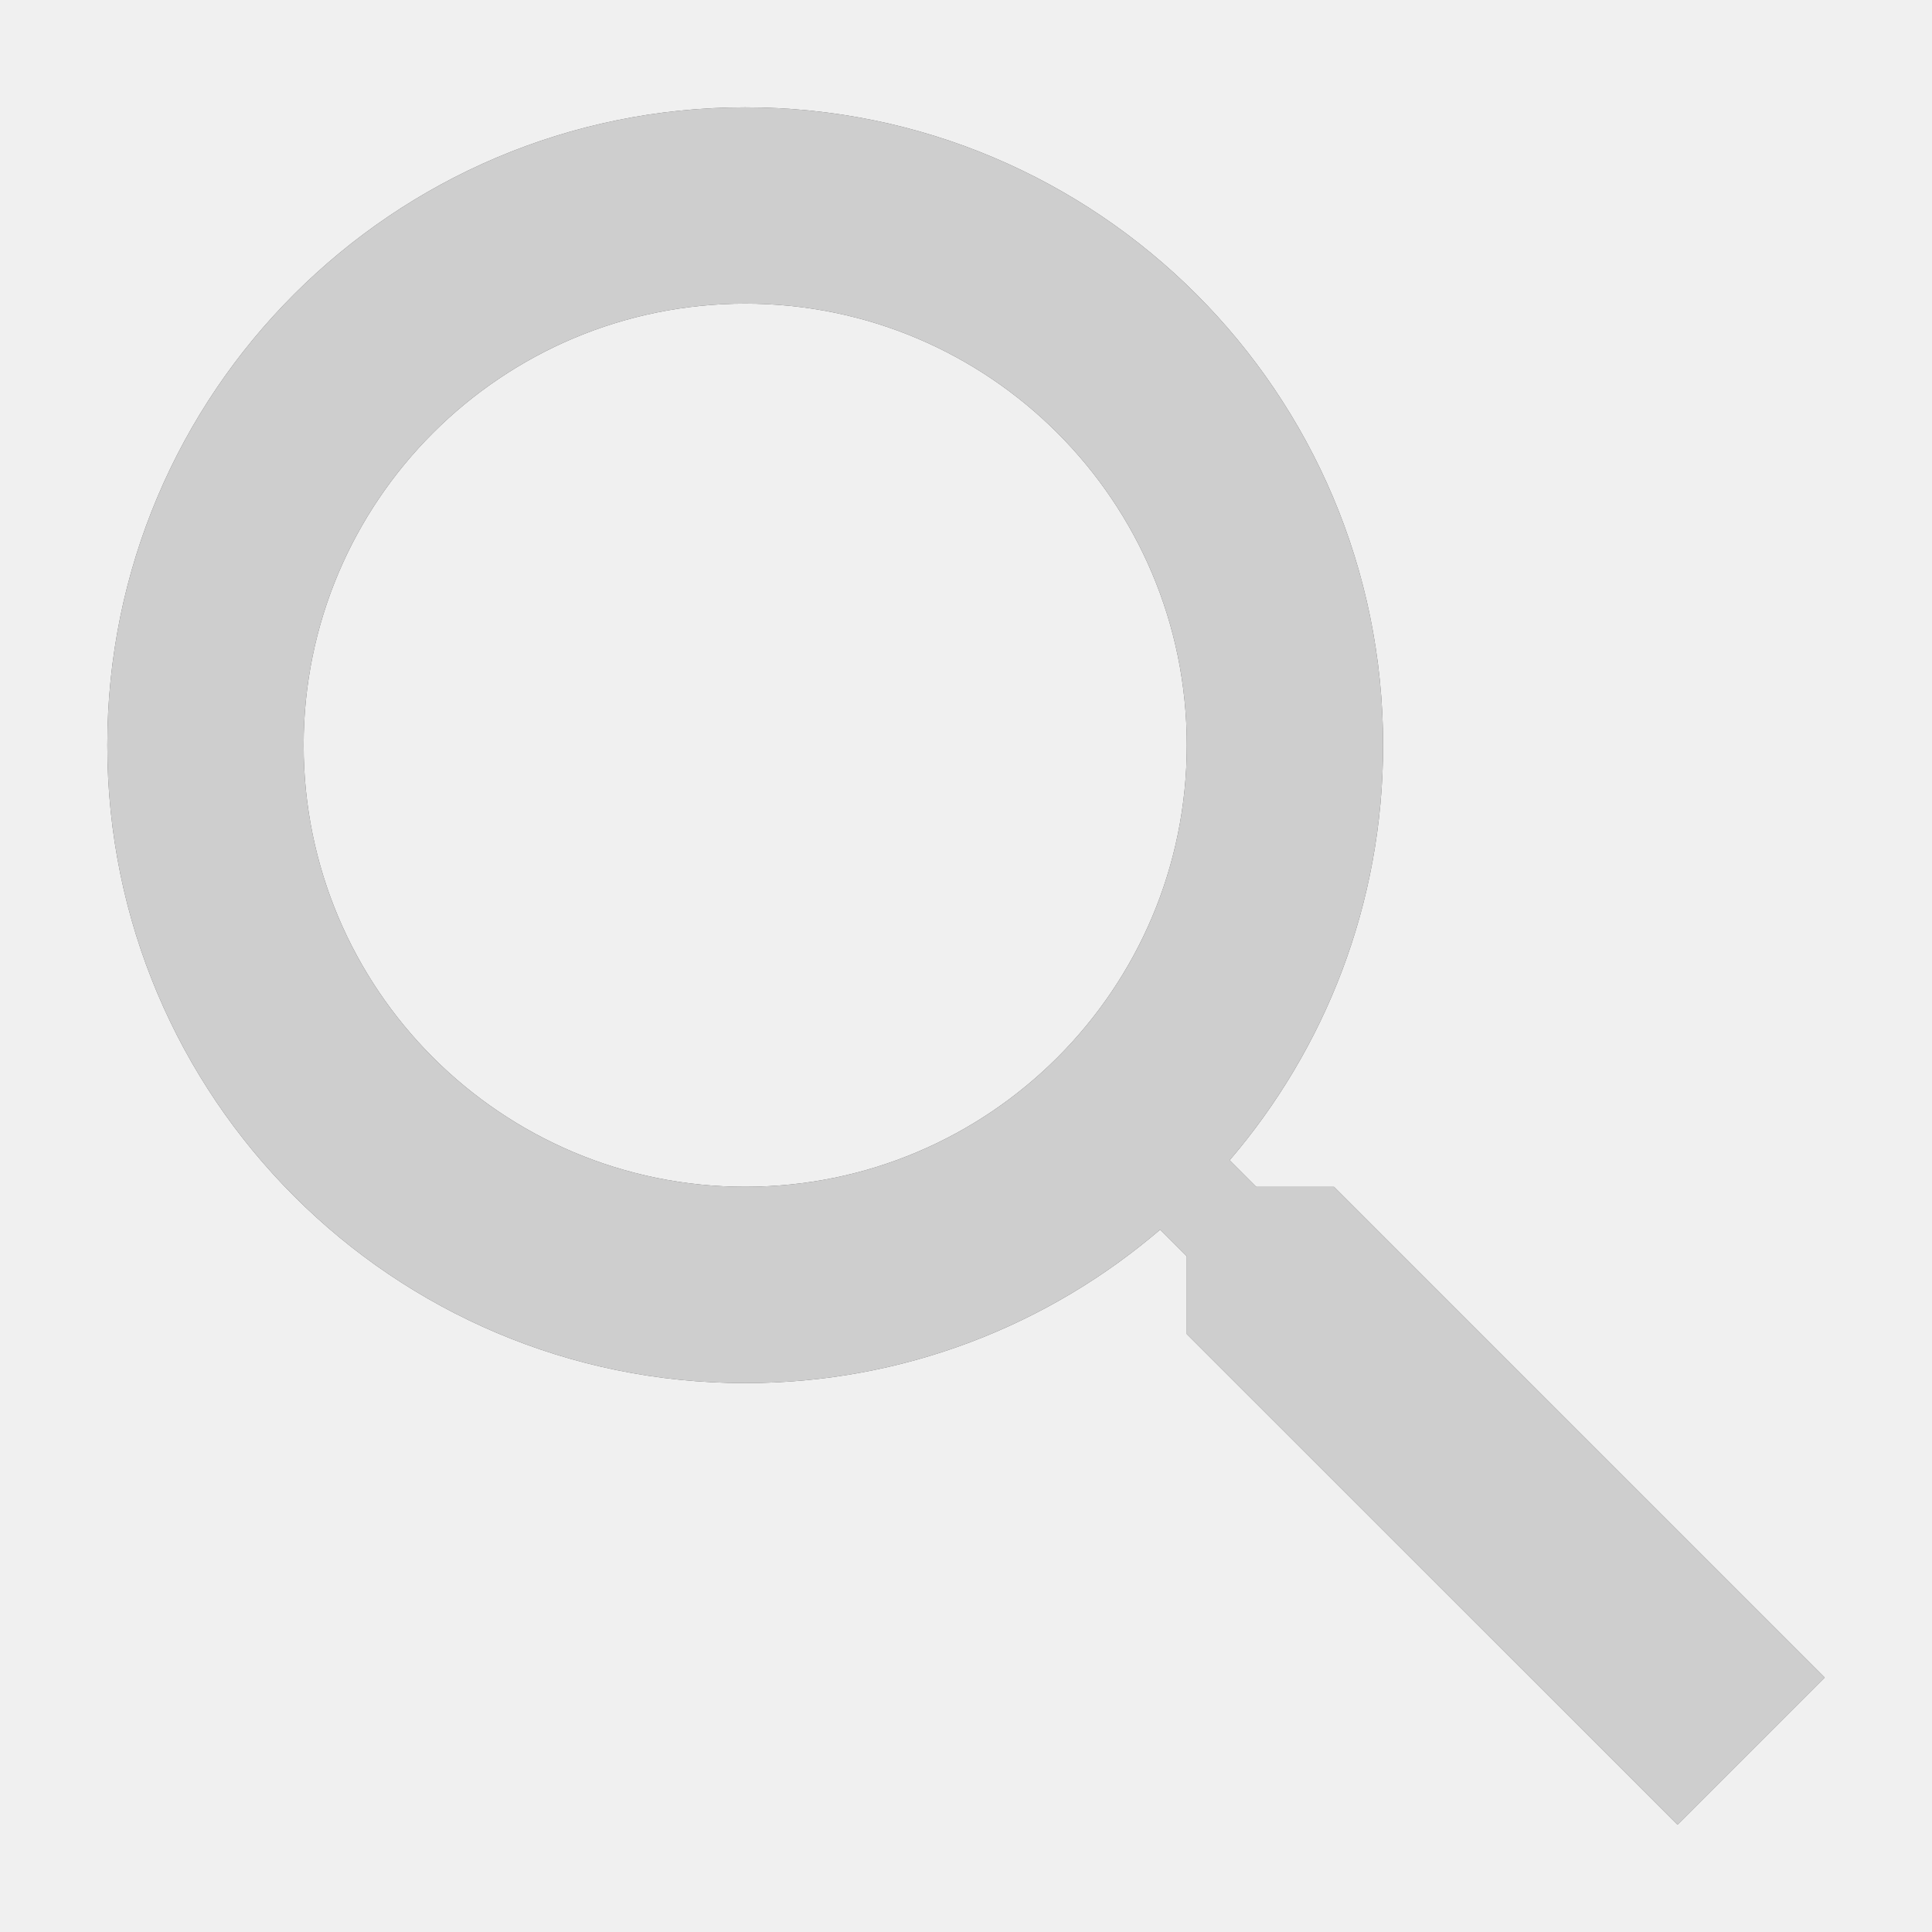
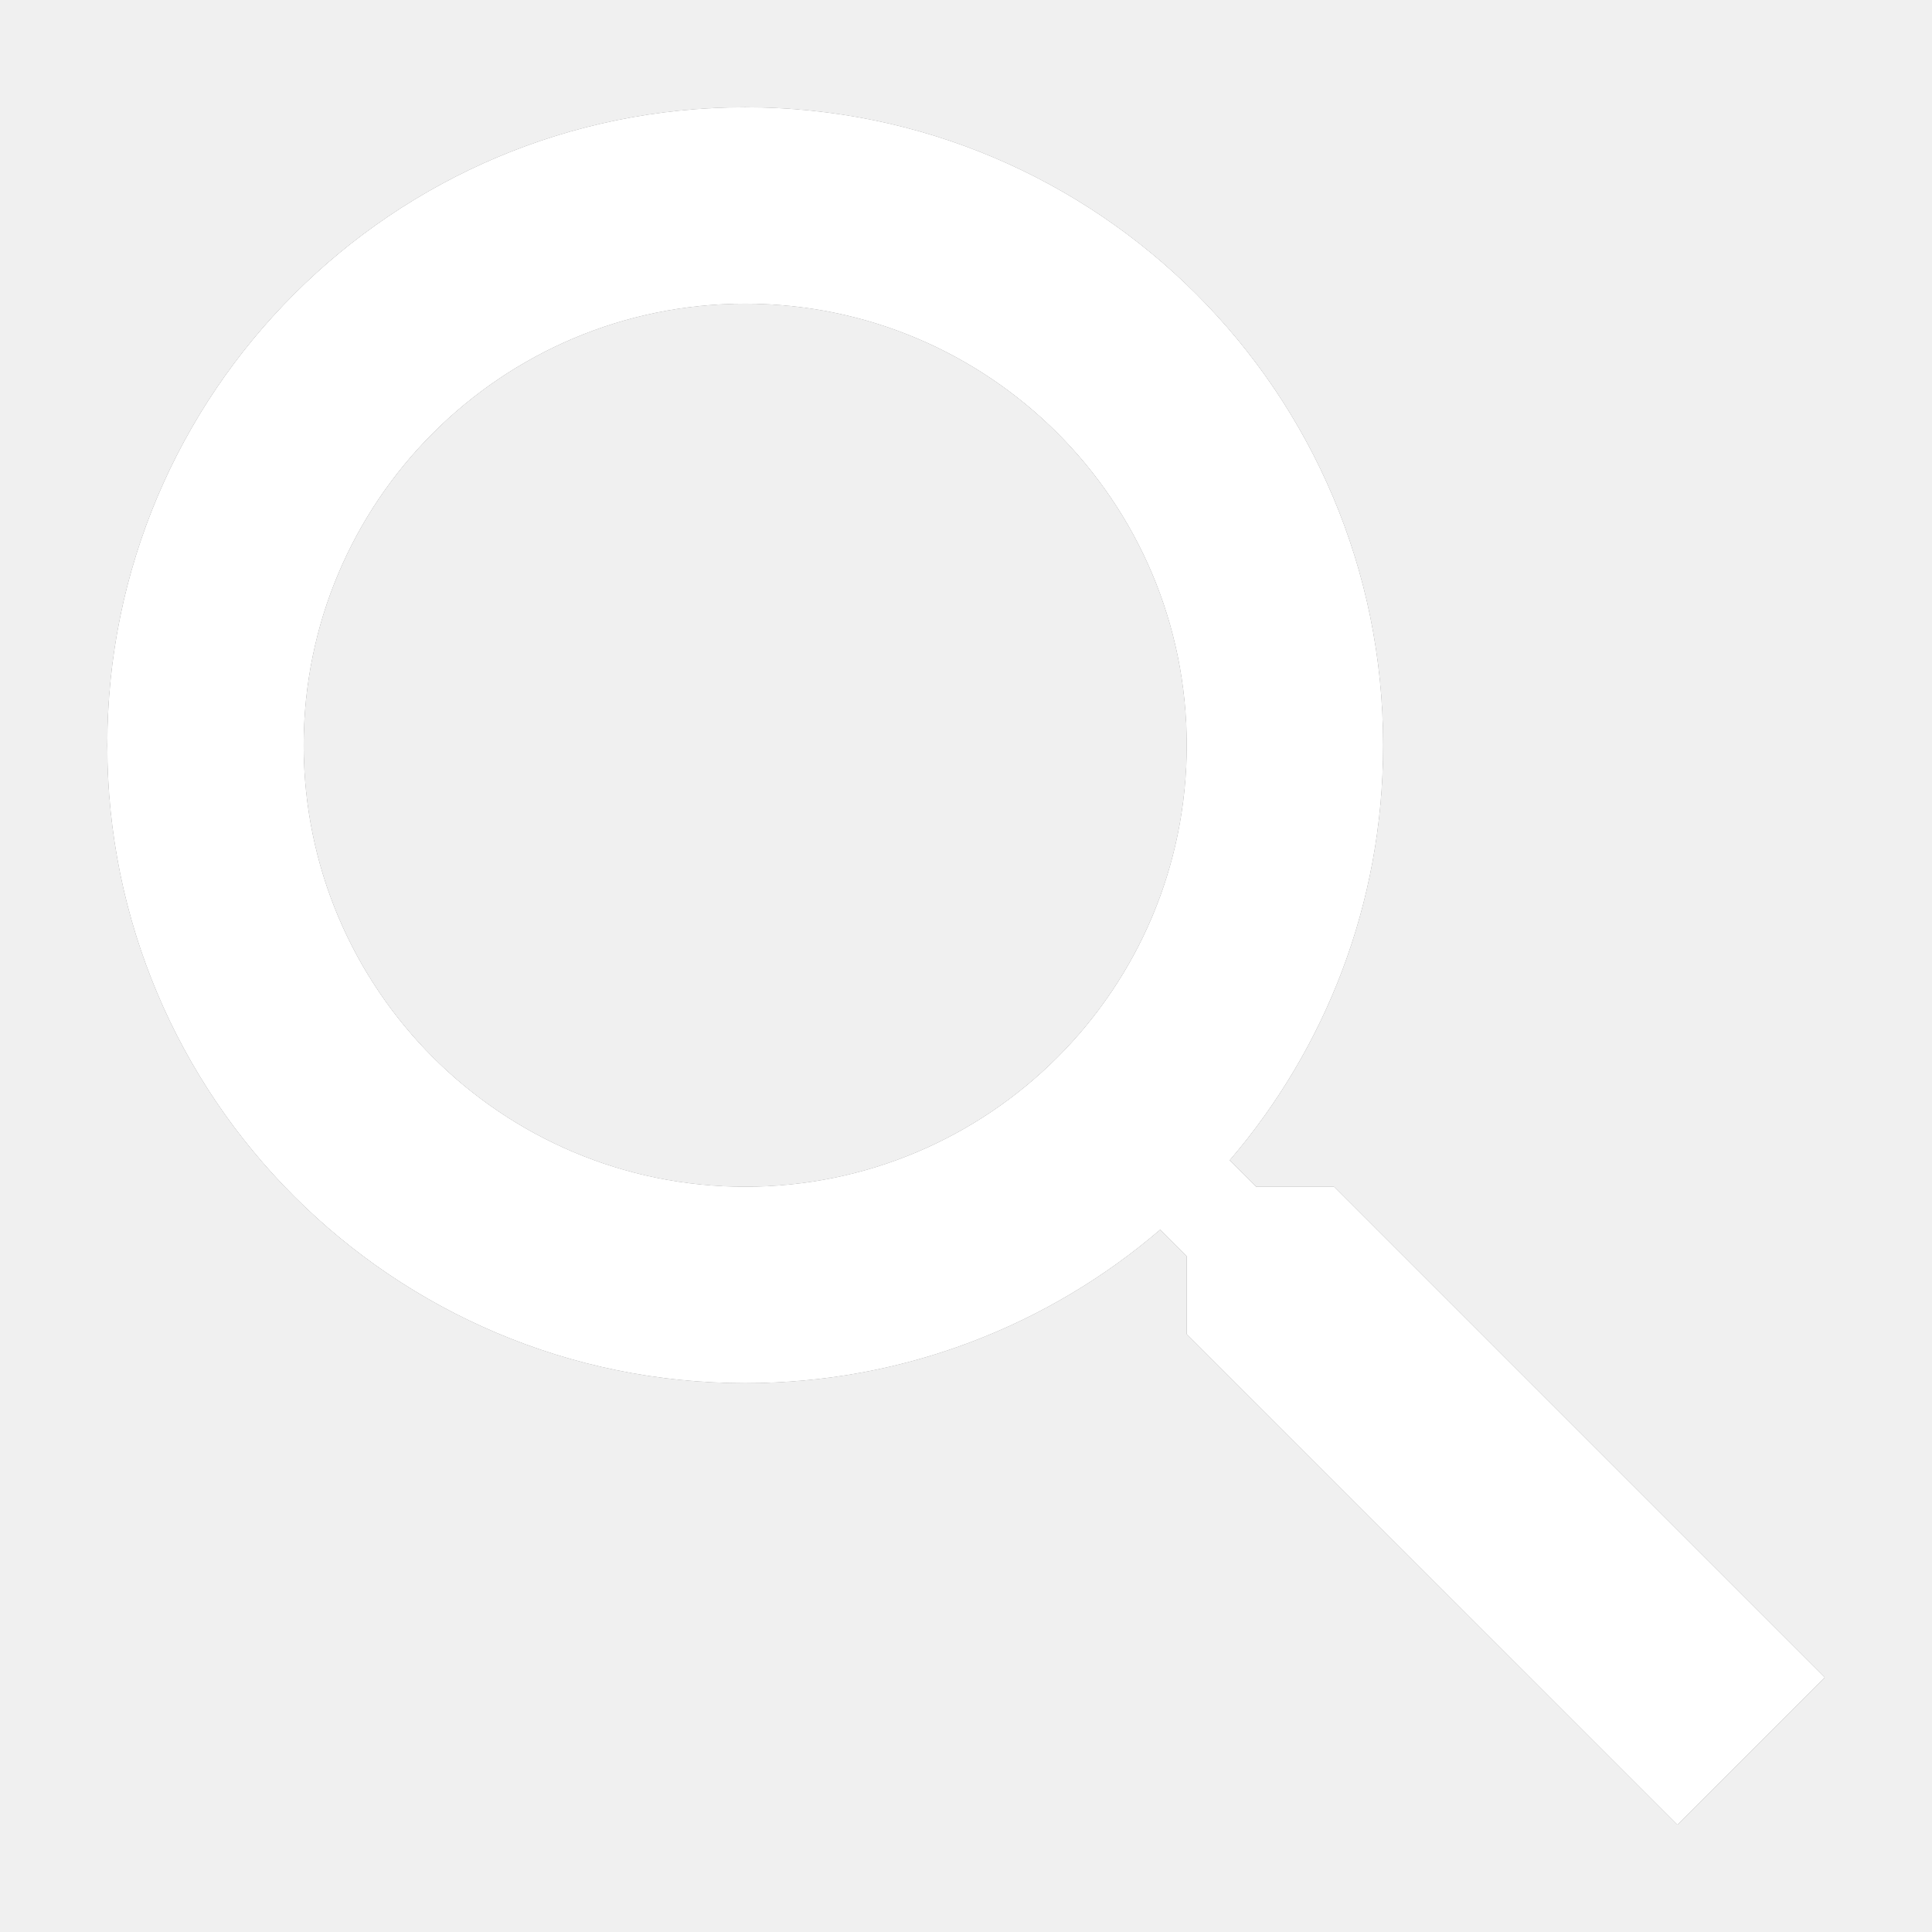
<svg xmlns="http://www.w3.org/2000/svg" xmlns:xlink="http://www.w3.org/1999/xlink" width="18" height="18" viewBox="0 0 18 18">
  <style>
		use:not(:target) {
		  display: none;
		}
		use {
		  fill: #595959;
		}
		use[id$="-ic"] {
		  fill: #cecece;
		}
+ 		use[id$="-wt"] {
+ 		  fill: #fff;
+ 		}
	</style>
  <defs>
    <path id="search-shape" d="m 6.943,1 c 3.282,0 5.943,2.661 5.943,5.943 0,1.476 -0.539,2.827 -1.43,3.867 l 0.248,0.248 h 0.725 L 17,15.629 15.629,17 11.057,12.429 v -0.725 l -0.248,-0.248 C 9.77,12.347 8.419,12.886 6.943,12.886 3.661,12.886 1,10.225 1,6.943 1,3.661 3.661,1 6.943,1 Z m 0,1.829 c -2.272,0 -4.114,1.842 -4.114,4.114 0,2.272 1.842,4.114 4.114,4.114 2.272,0 4.114,-1.842 4.114,-4.114 0,-2.272 -1.842,-4.114 -4.114,-4.114 z" />
  </defs>
  <use id="state" xlink:href="#search-shape" />
  <use id="state-ic" xlink:href="#search-shape" />
+   <use id="state-wt" xlink:href="#search-shape" />
</svg>
